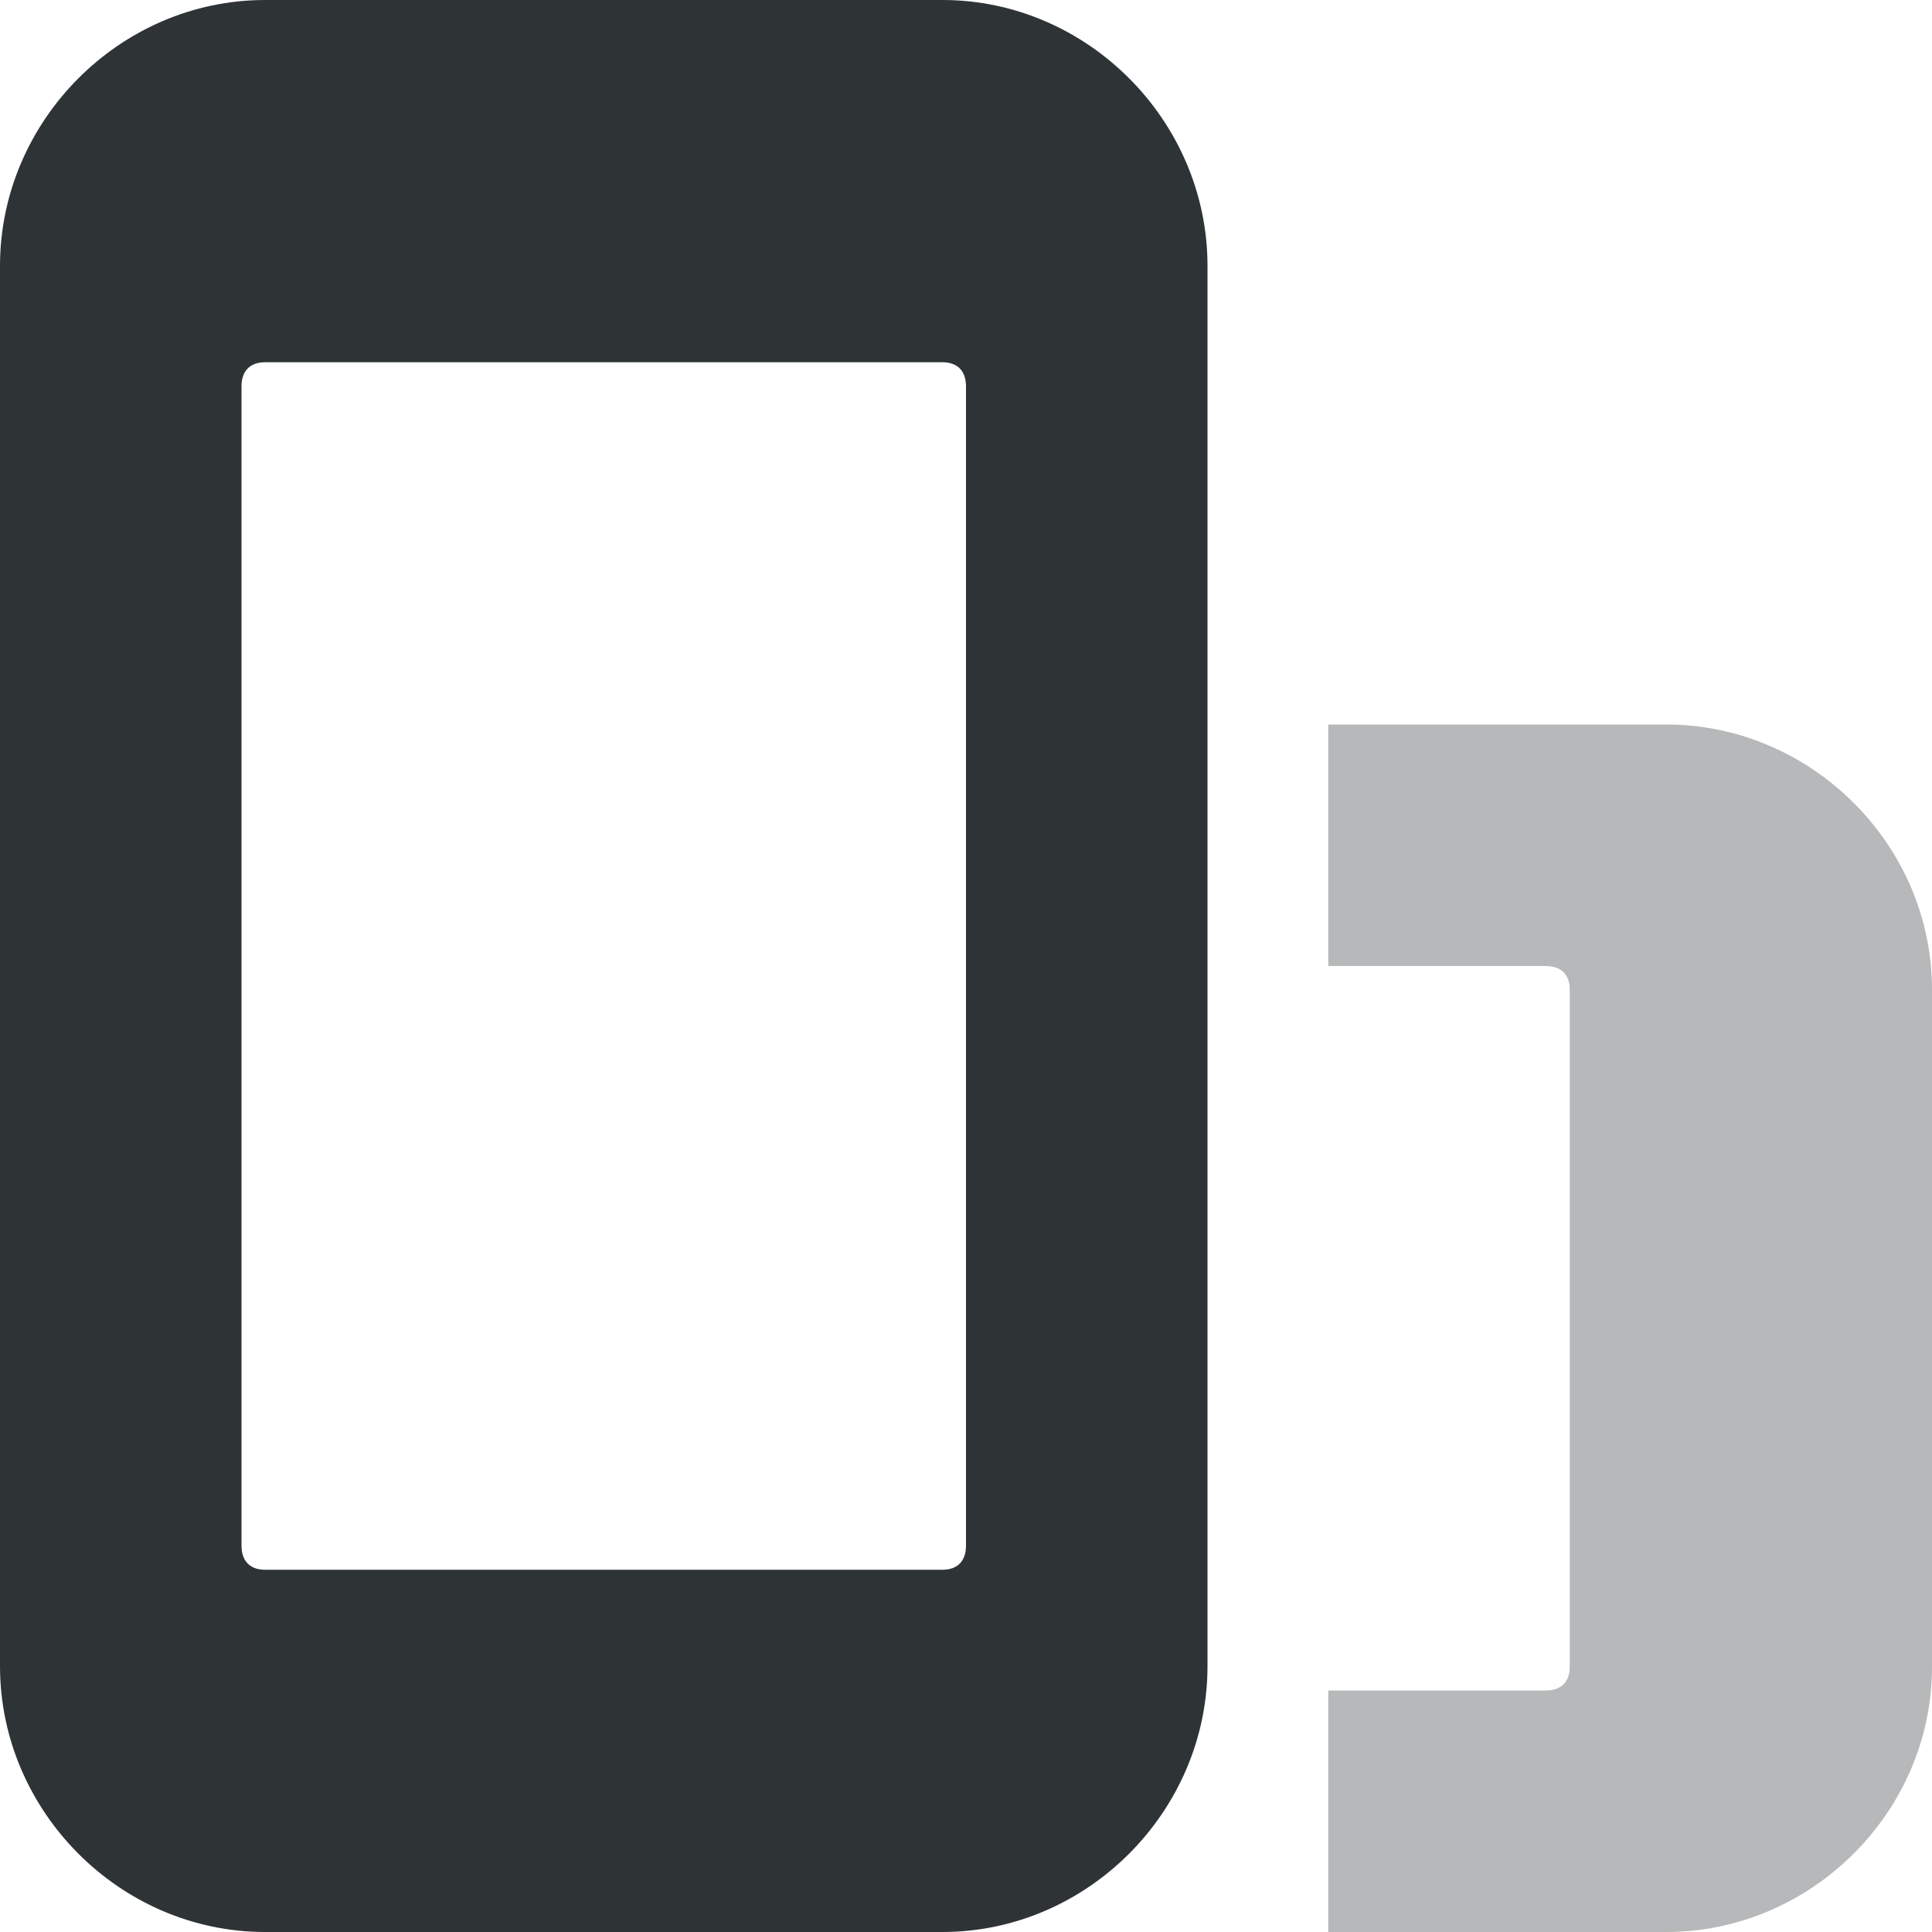
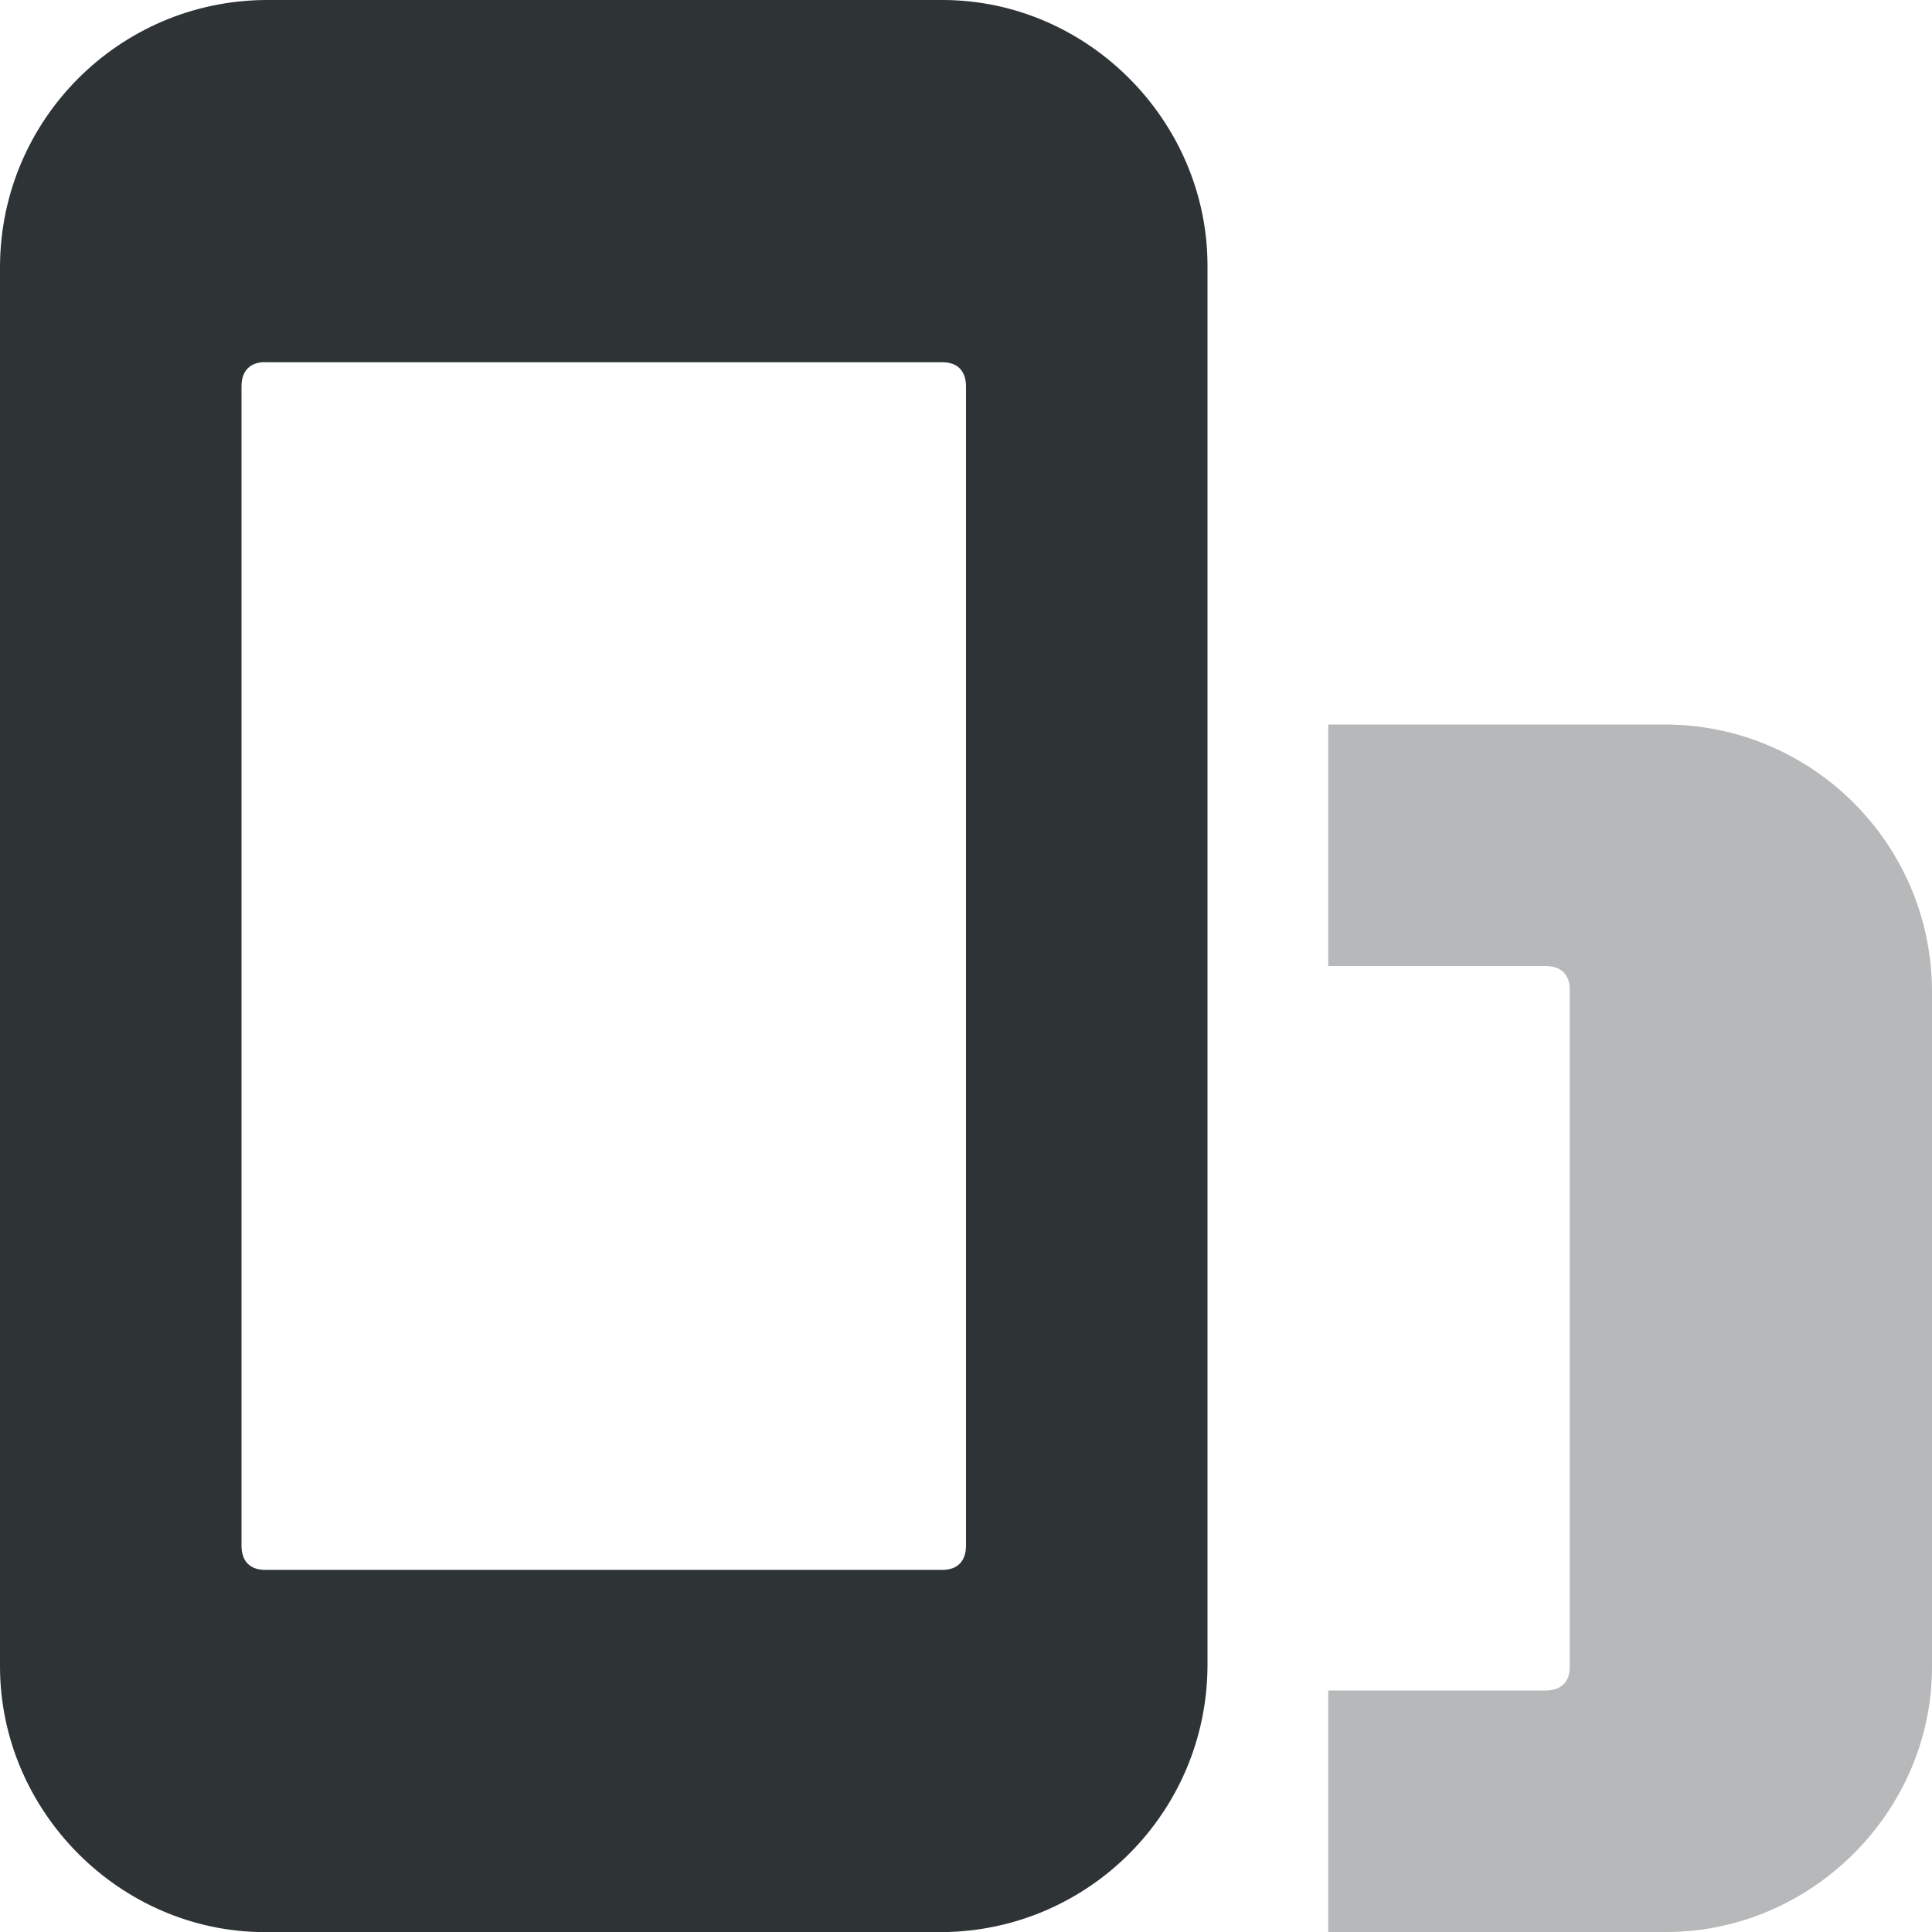
- <svg xmlns="http://www.w3.org/2000/svg" width="16" height="16" version="1.1" id="svg8">
-   <defs id="defs12" />
-   <g id="g851" transform="translate(-17.9661,-9.83008)" />
-   <g transform="translate(-10)" id="g880">
-     <path id="rect27159-7" d="M 12.195,0 C 10.994,0 10,1.001 10,2.201 v 1 9.598 1 C 10,14.999 10.994,16 12.195,16 h 5.609 C 19.006,16 20,14.999 20,13.799 v -1 -9.598 -1 C 20,1.001 19.006,0 17.805,0 Z m 0,3 h 5.609 C 17.928,3 18,3.07 18,3.201 v 9.598 C 18,12.93 17.928,13 17.805,13 H 12.195 C 12.072,13 12,12.93 12,12.799 V 3.201 C 12,3.07 12.072,3 12.195,3 Z" style="color:#bebebe;font-style:normal;font-variant:normal;font-weight:normal;font-stretch:normal;font-size:medium;line-height:normal;font-family:sans-serif;font-variant-ligatures:normal;font-variant-position:normal;font-variant-caps:normal;font-variant-numeric:normal;font-variant-alternates:normal;font-feature-settings:normal;text-indent:0;text-align:start;text-decoration:none;text-decoration-line:none;text-decoration-style:solid;text-decoration-color:#000000;letter-spacing:normal;word-spacing:normal;text-transform:none;writing-mode:lr-tb;direction:ltr;text-orientation:mixed;dominant-baseline:auto;baseline-shift:baseline;text-anchor:start;white-space:normal;shape-padding:0;clip-rule:nonzero;display:inline;overflow:visible;visibility:visible;isolation:auto;mix-blend-mode:normal;color-interpolation:sRGB;color-interpolation-filters:linearRGB;solid-color:#000000;solid-opacity:1;vector-effect:none;fill:#2e3436;fill-opacity:1;fill-rule:nonzero;stroke:none;stroke-width:2;stroke-linecap:butt;stroke-linejoin:miter;stroke-miterlimit:4;stroke-dasharray:none;stroke-dashoffset:0;stroke-opacity:1;marker:none;color-rendering:auto;image-rendering:auto;shape-rendering:auto;text-rendering:auto;enable-background:accumulate" />
-     <path id="rect4055" d="m 21,6 v 2 h 1 0.799 C 22.93,8 23,8.072 23,8.195 v 5.609 C 23,13.928 22.93,14 22.799,14 H 22 21 v 2 h 1 0.799 1 C 24.999,16 26,15.006 26,13.805 V 8.195 C 26,6.994 24.999,6 23.799,6 h -1 H 22 Z" style="color:#bebebe;font-style:normal;font-variant:normal;font-weight:normal;font-stretch:normal;font-size:medium;line-height:normal;font-family:sans-serif;font-variant-ligatures:normal;font-variant-position:normal;font-variant-caps:normal;font-variant-numeric:normal;font-variant-alternates:normal;font-feature-settings:normal;text-indent:0;text-align:start;text-decoration:none;text-decoration-line:none;text-decoration-style:solid;text-decoration-color:#000000;letter-spacing:normal;word-spacing:normal;text-transform:none;writing-mode:lr-tb;direction:ltr;text-orientation:mixed;dominant-baseline:auto;baseline-shift:baseline;text-anchor:start;white-space:normal;shape-padding:0;clip-rule:nonzero;display:inline;overflow:visible;visibility:visible;opacity:0.35;isolation:auto;mix-blend-mode:normal;color-interpolation:sRGB;color-interpolation-filters:linearRGB;solid-color:#000000;solid-opacity:1;vector-effect:none;fill:#2e3436;fill-opacity:1;fill-rule:nonzero;stroke:none;stroke-width:2;stroke-linecap:butt;stroke-linejoin:miter;stroke-miterlimit:4;stroke-dasharray:none;stroke-dashoffset:0;stroke-opacity:1;marker:none;color-rendering:auto;image-rendering:auto;shape-rendering:auto;text-rendering:auto;enable-background:accumulate" />
-   </g>
+ <svg xmlns="http://www.w3.org/2000/svg" width="16" height="16">
+   <path d="M12.195 0A2.215 2.215 0 0 0 10 2.201V13.8c0 1.2.994 2.201 2.195 2.201h5.61A2.215 2.215 0 0 0 20 13.799V2.2C20 1.001 19.006 0 17.805 0Zm0 3h5.61c.123 0 .195.07.195.201V12.8c0 .13-.072.201-.195.201h-5.61c-.123 0-.195-.07-.195-.201V3.2c0-.13.072-.201.195-.201" style="color:#bebebe;font-style:normal;font-variant:normal;font-weight:400;font-stretch:normal;font-size:medium;line-height:normal;font-family:sans-serif;font-variant-ligatures:normal;font-variant-position:normal;font-variant-caps:normal;font-variant-numeric:normal;font-variant-alternates:normal;font-feature-settings:normal;text-indent:0;text-align:start;text-decoration:none;text-decoration-line:none;text-decoration-style:solid;text-decoration-color:#000;letter-spacing:normal;word-spacing:normal;text-transform:none;writing-mode:lr-tb;direction:ltr;text-orientation:mixed;dominant-baseline:auto;baseline-shift:baseline;text-anchor:start;white-space:normal;shape-padding:0;clip-rule:nonzero;display:inline;overflow:visible;visibility:visible;isolation:auto;mix-blend-mode:normal;color-interpolation:sRGB;color-interpolation-filters:linearRGB;solid-color:#000;solid-opacity:1;vector-effect:none;fill:#2e3436;fill-opacity:1;fill-rule:nonzero;stroke:none;stroke-width:2;stroke-linecap:butt;stroke-linejoin:miter;stroke-miterlimit:4;stroke-dasharray:none;stroke-dashoffset:0;stroke-opacity:1;marker:none;color-rendering:auto;image-rendering:auto;shape-rendering:auto;text-rendering:auto" transform="translate(-10)" />
+   <path d="M21 6v2h1.799c.13 0 .201.072.201.195v5.61c0 .123-.07.195-.201.195H21v2h2.799c1.2 0 2.201-.994 2.201-2.195v-5.61A2.215 2.215 0 0 0 23.799 6H22Z" style="color:#bebebe;font-style:normal;font-variant:normal;font-weight:400;font-stretch:normal;font-size:medium;line-height:normal;font-family:sans-serif;font-variant-ligatures:normal;font-variant-position:normal;font-variant-caps:normal;font-variant-numeric:normal;font-variant-alternates:normal;font-feature-settings:normal;text-indent:0;text-align:start;text-decoration:none;text-decoration-line:none;text-decoration-style:solid;text-decoration-color:#000;letter-spacing:normal;word-spacing:normal;text-transform:none;writing-mode:lr-tb;direction:ltr;text-orientation:mixed;dominant-baseline:auto;baseline-shift:baseline;text-anchor:start;white-space:normal;shape-padding:0;clip-rule:nonzero;display:inline;overflow:visible;visibility:visible;opacity:.35;isolation:auto;mix-blend-mode:normal;color-interpolation:sRGB;color-interpolation-filters:linearRGB;solid-color:#000;solid-opacity:1;vector-effect:none;fill:#2e3436;fill-opacity:1;fill-rule:nonzero;stroke:none;stroke-width:2;stroke-linecap:butt;stroke-linejoin:miter;stroke-miterlimit:4;stroke-dasharray:none;stroke-dashoffset:0;stroke-opacity:1;marker:none;color-rendering:auto;image-rendering:auto;shape-rendering:auto;text-rendering:auto" transform="translate(-10)" />
</svg>
